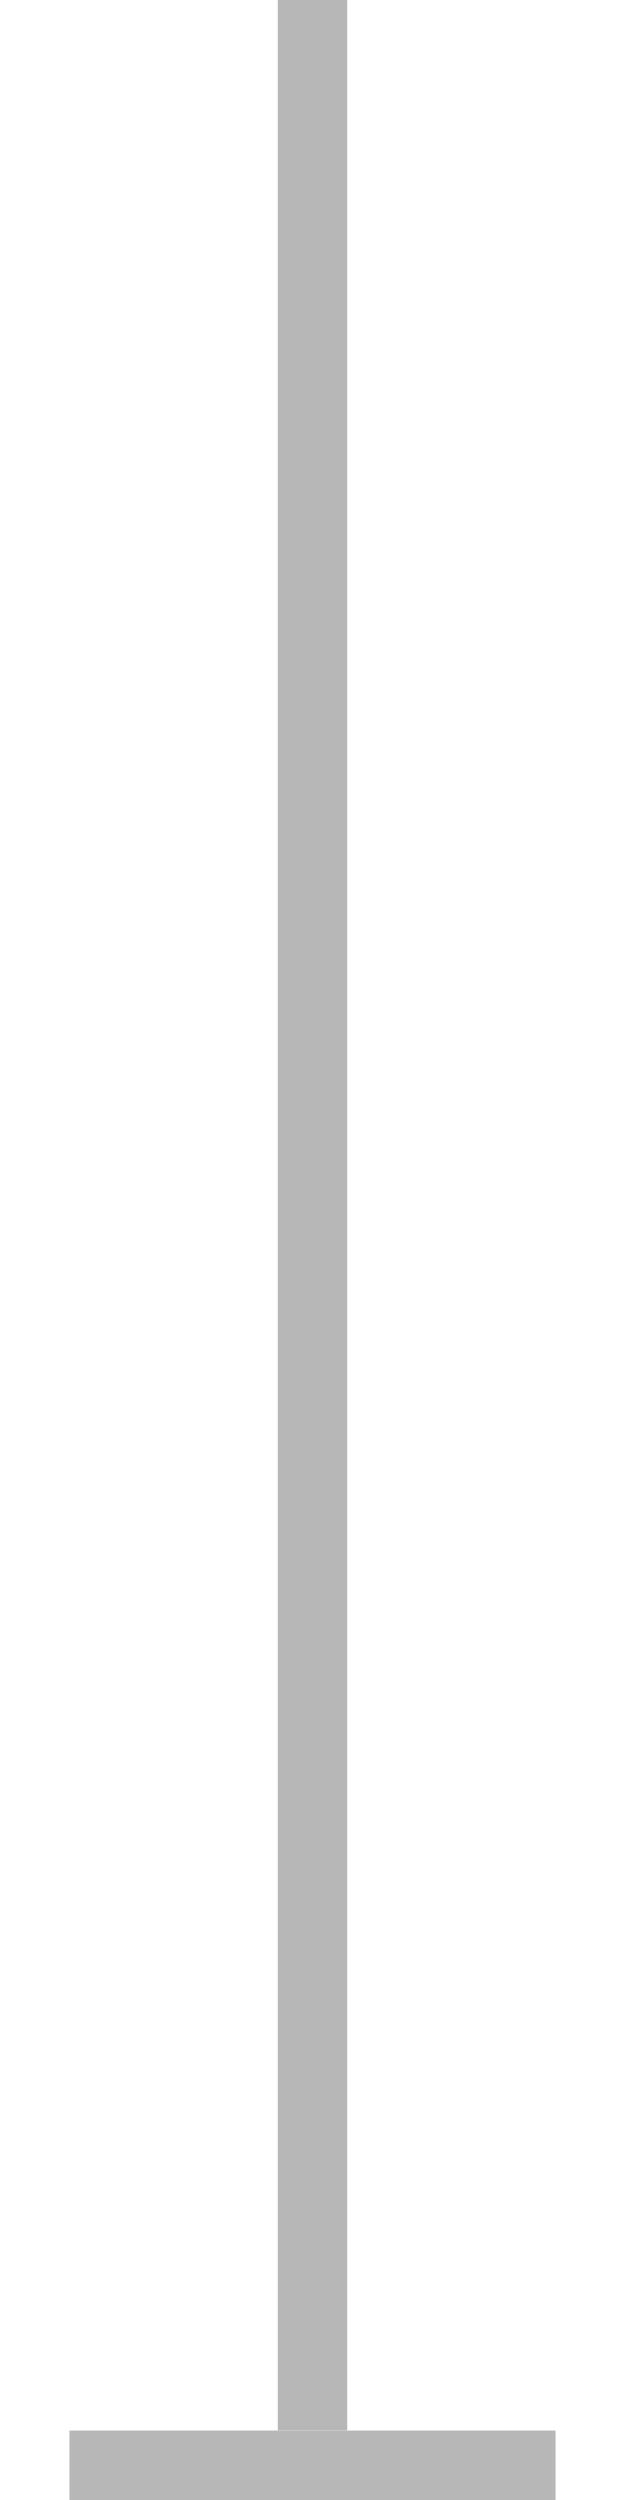
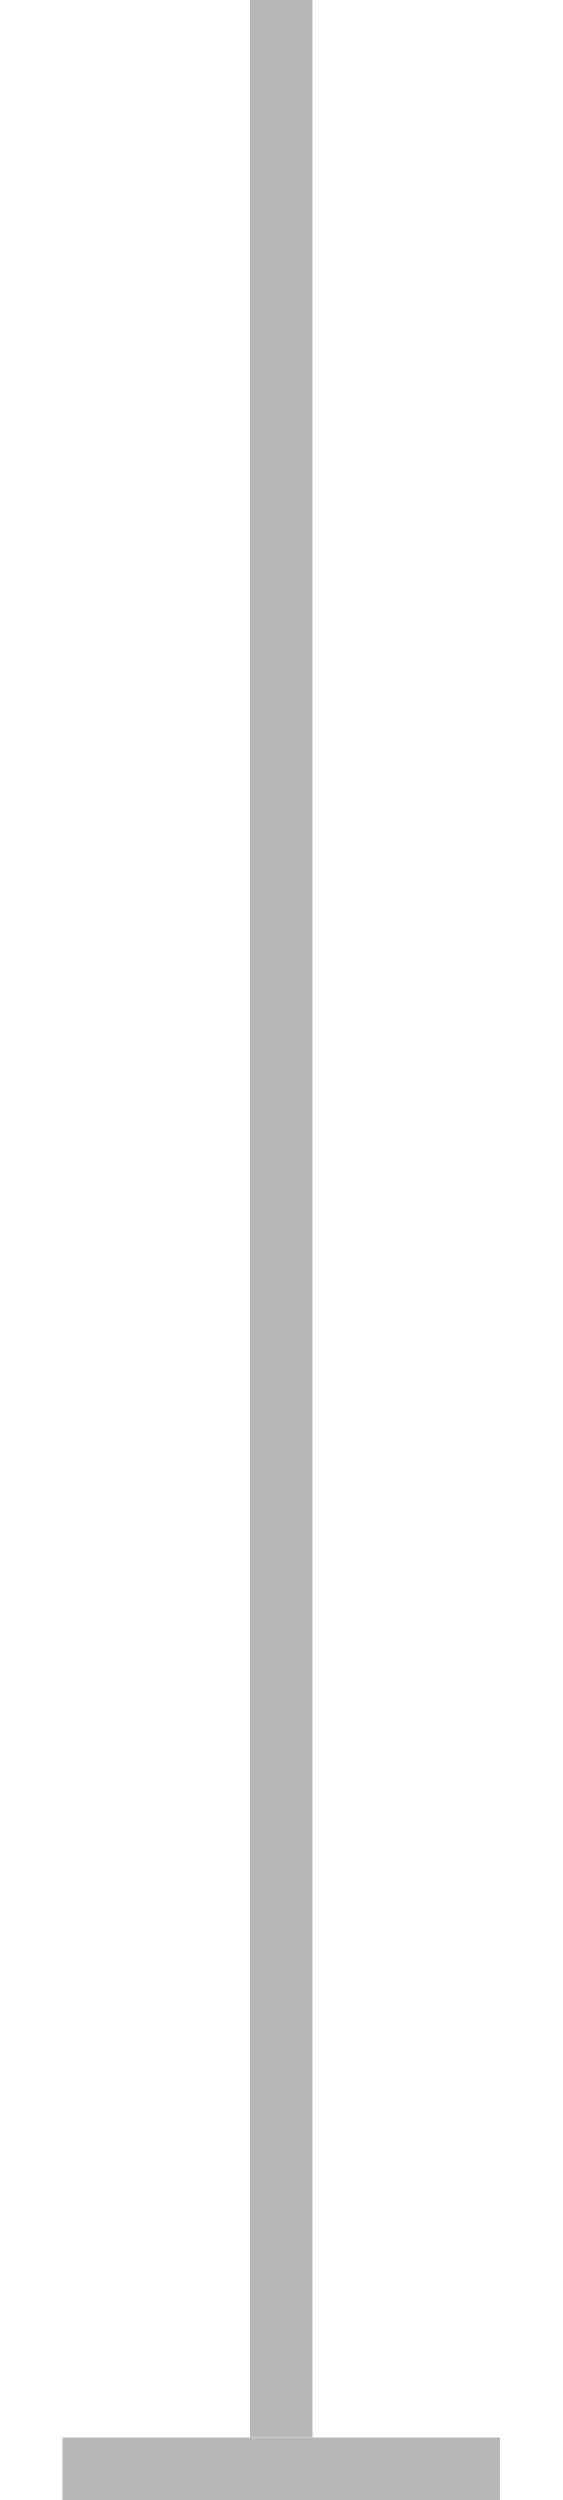
- <svg xmlns="http://www.w3.org/2000/svg" width="18" height="72" viewBox="0 0 18 72" fill="none">
-   <path d="M9 70V0" stroke="#B7B7B7" stroke-width="2" />
-   <rect x="2" y="70" width="14" height="2" fill="#B7B7B7" />
+ <svg xmlns="http://www.w3.org/2000/svg" width="18" height="80" viewBox="0 0 18 80" fill="none">
+   <path d="M9 78V0" stroke="#B7B7B7" stroke-width="2" />
+   <rect x="2" y="78" width="14" height="2" fill="#B7B7B7" />
</svg>
